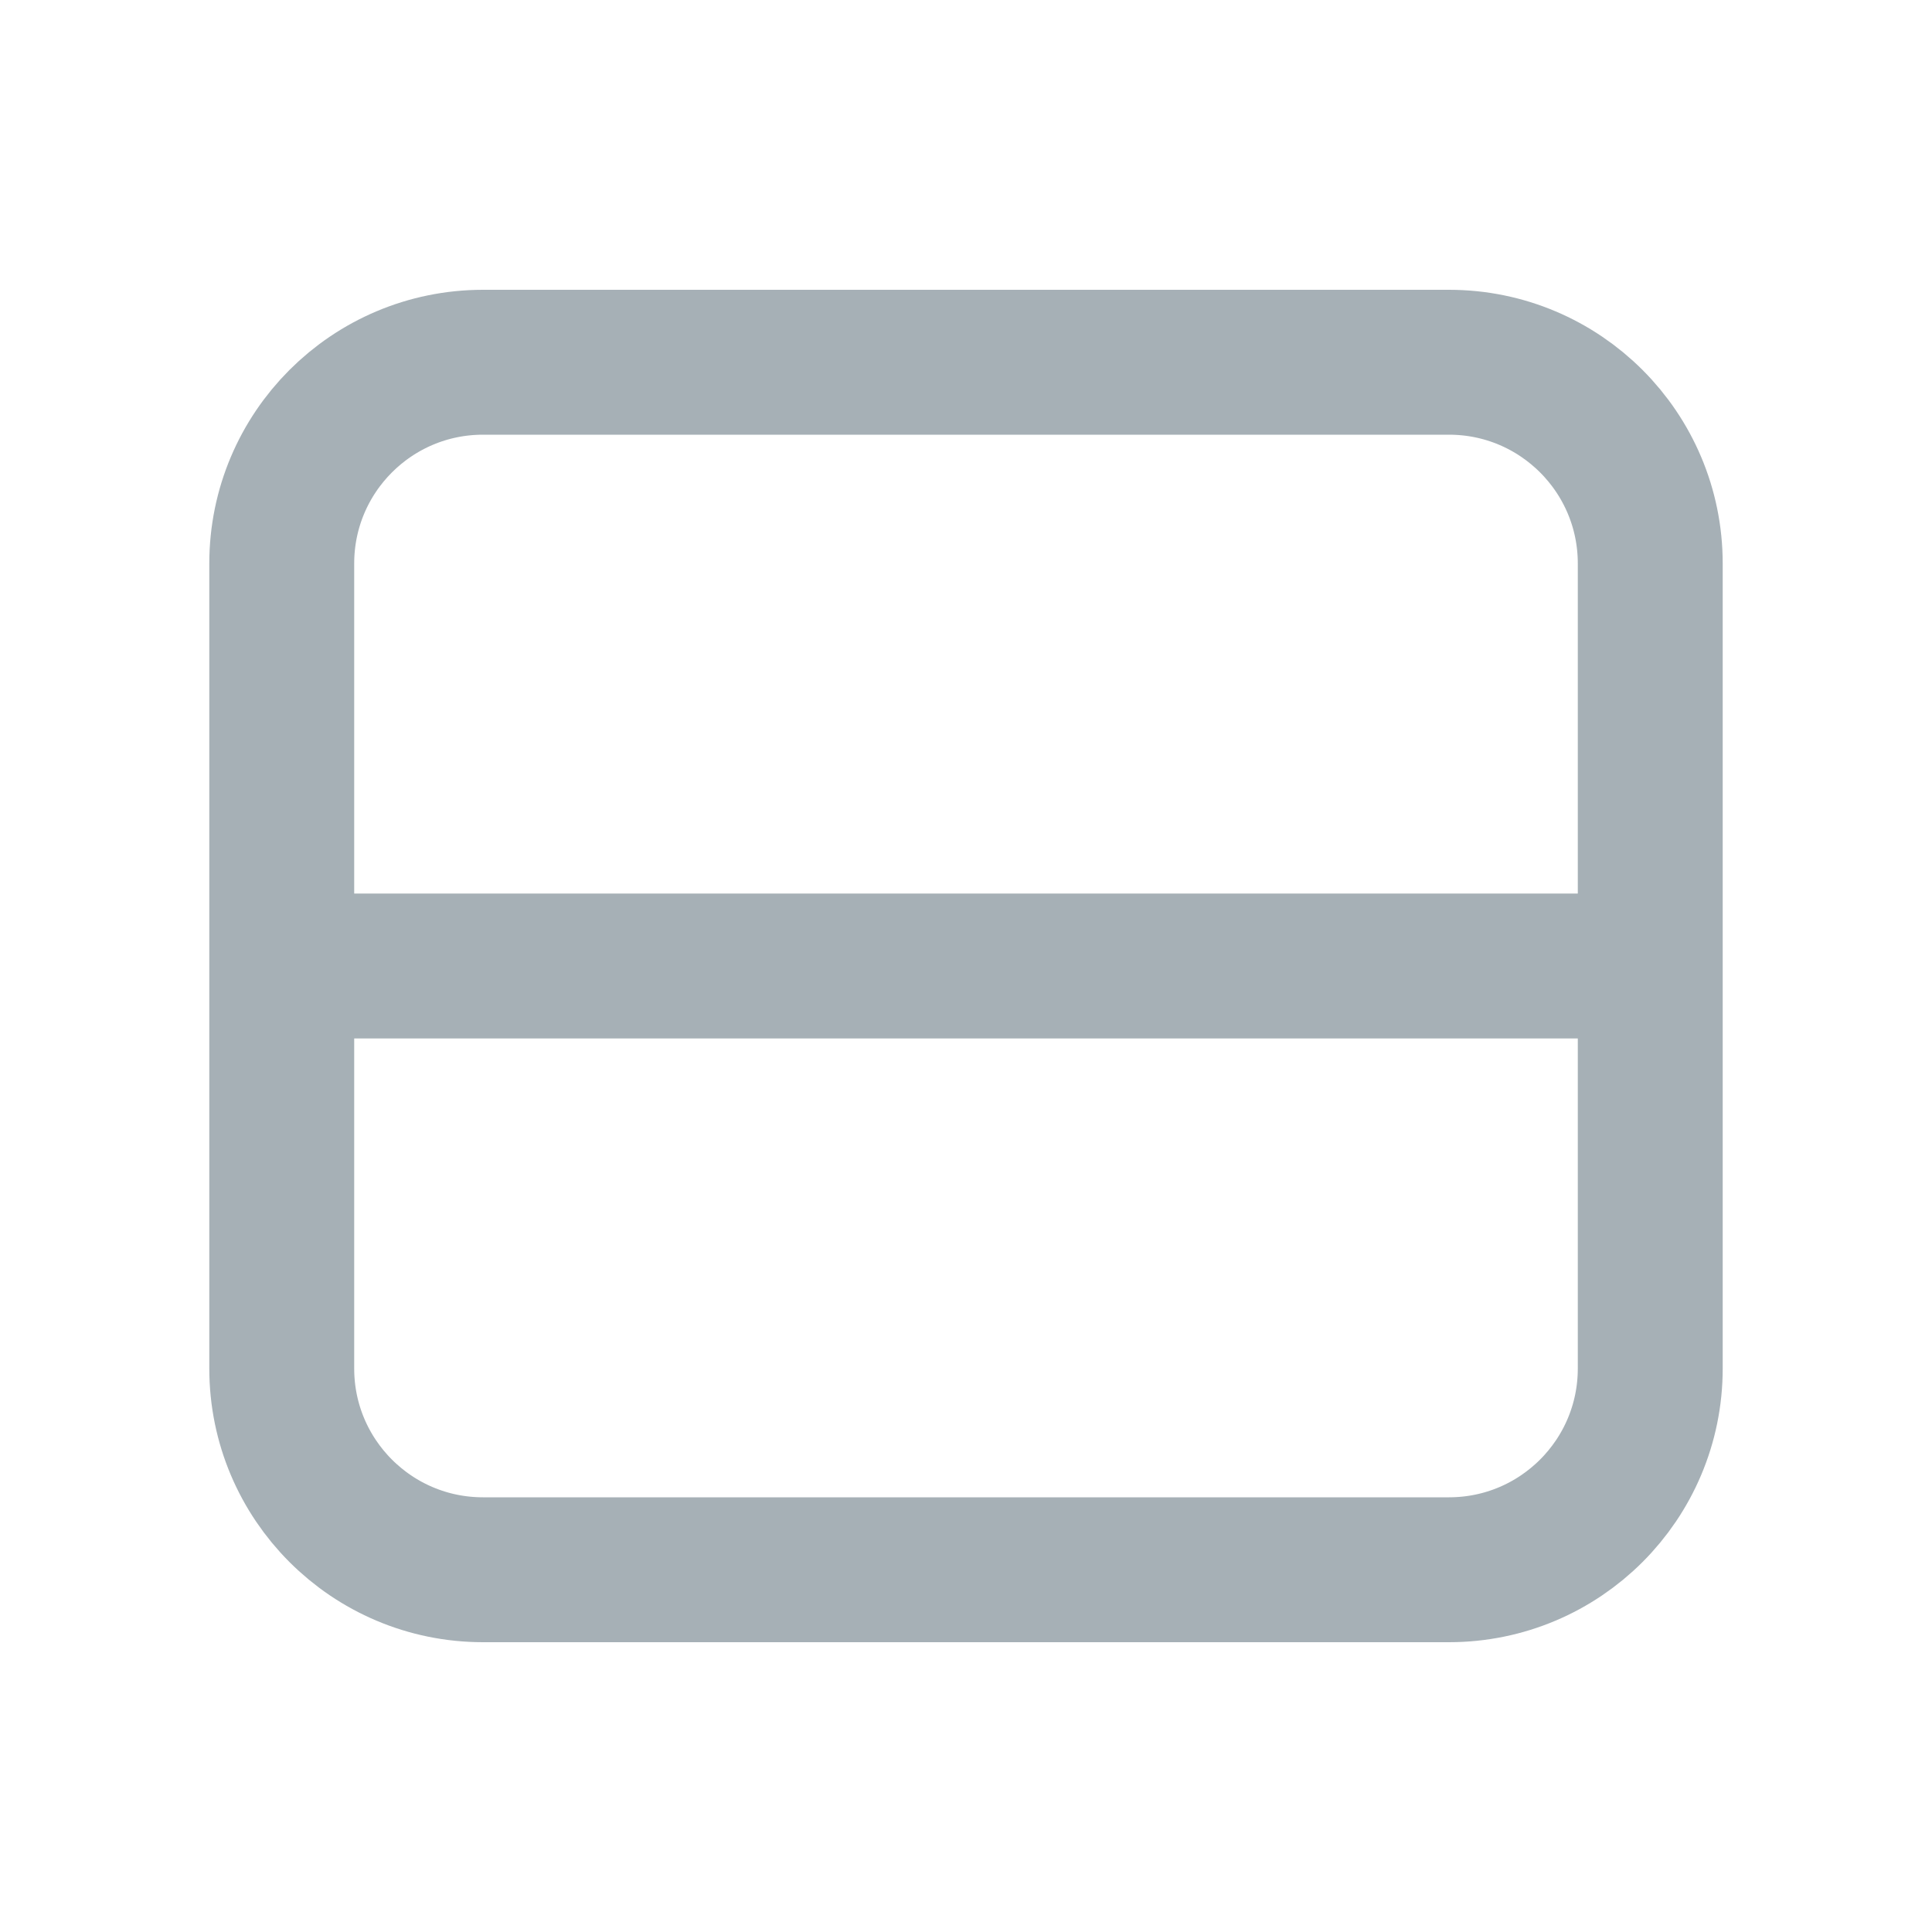
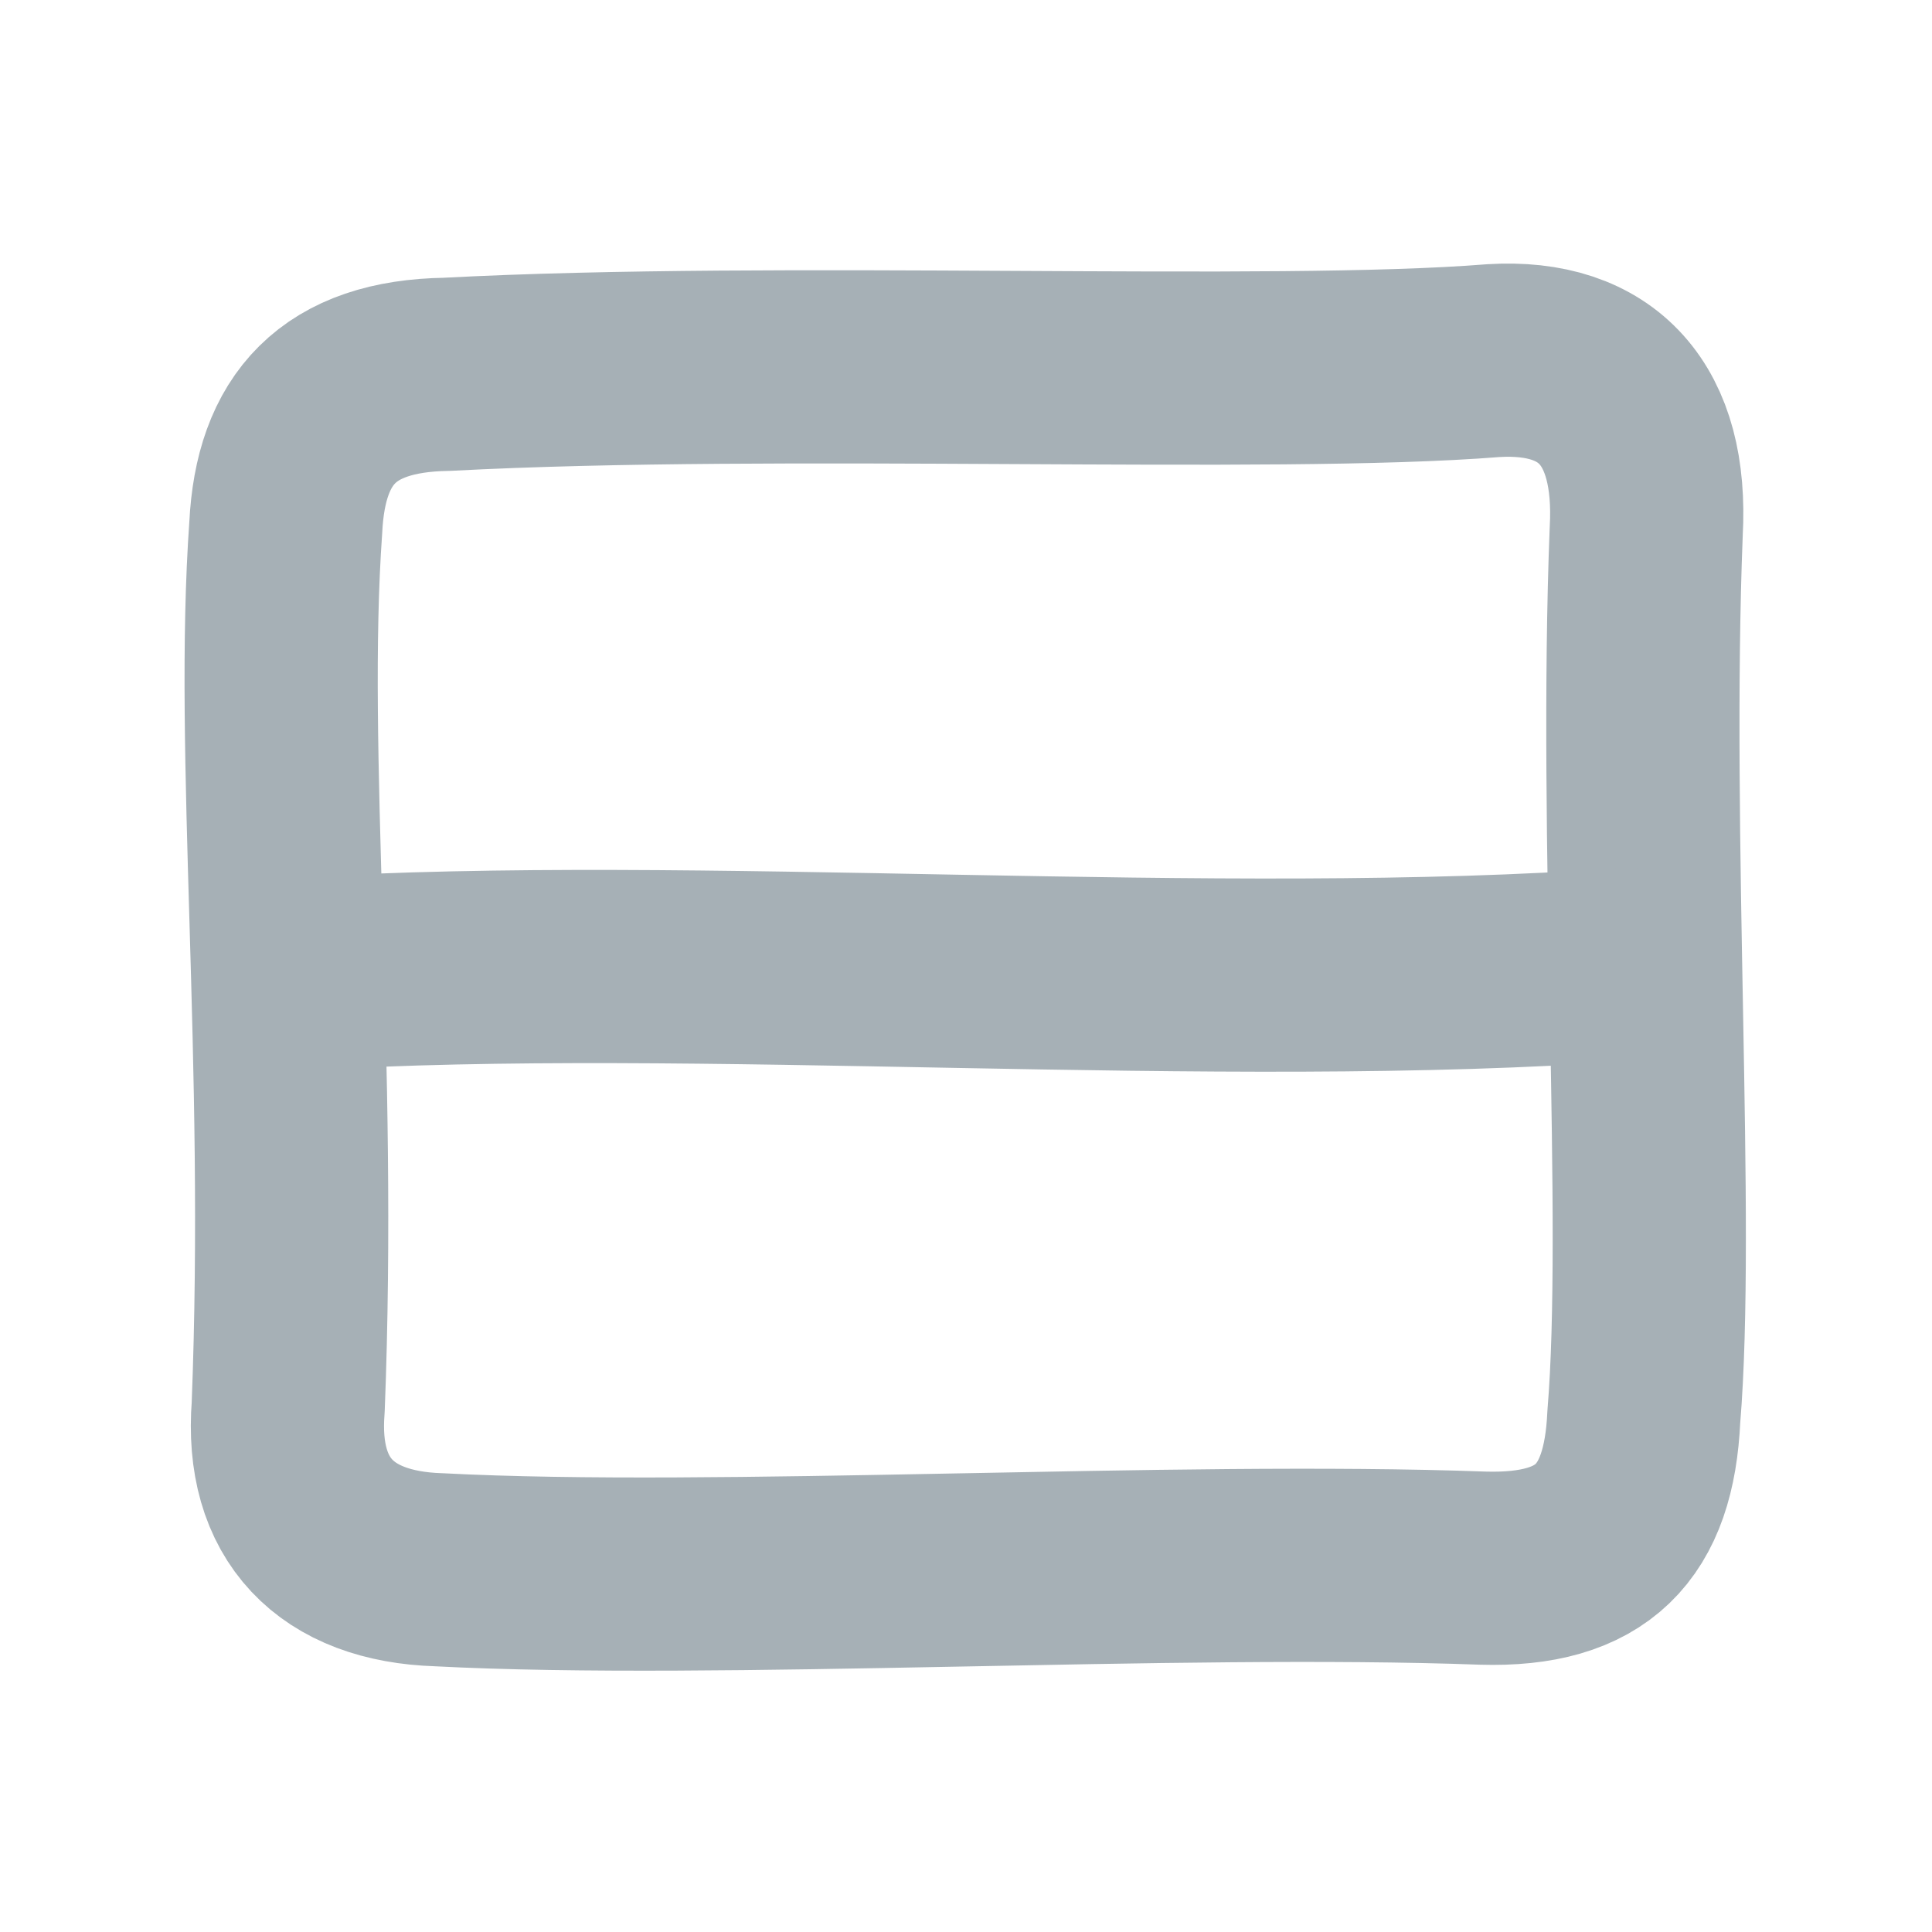
- <svg xmlns="http://www.w3.org/2000/svg" viewBox="0 0 24 24" fill="none" color="#A6B0B6">
-   <rect x="3.5" y="4.5" width="17" height="15" rx="2.5" stroke="currentColor" stroke-width="1.8" />
-   <path d="M3.5 12h17" stroke="currentColor" stroke-width="1.8" />
+ <svg xmlns="http://www.w3.org/2000/svg" viewBox="0 0 24 24" fill="none" color="#A6B0B6" stroke="currentColor" stroke-width="2.4" stroke-linecap="round" stroke-linejoin="round">
+   <path d="M5.55 4.65C9.7 4.43 15.8 4.7 18.55 4.48C19.85 4.4 20.53 5.15 20.45 6.6C20.3 10.4 20.62 15.2 20.42 17.6C20.36 18.92 19.78 19.52 18.42 19.48C14.6 19.34 8.9 19.68 5.45 19.5C4.17 19.46 3.48 18.75 3.58 17.48C3.75 13.15 3.35 9.35 3.55 6.55C3.61 5.33 4.2 4.67 5.55 4.65Z" />
+   <path d="M3.75 12.1C8.6 11.8 15.13 12.35 20.21 11.98" />
</svg>
